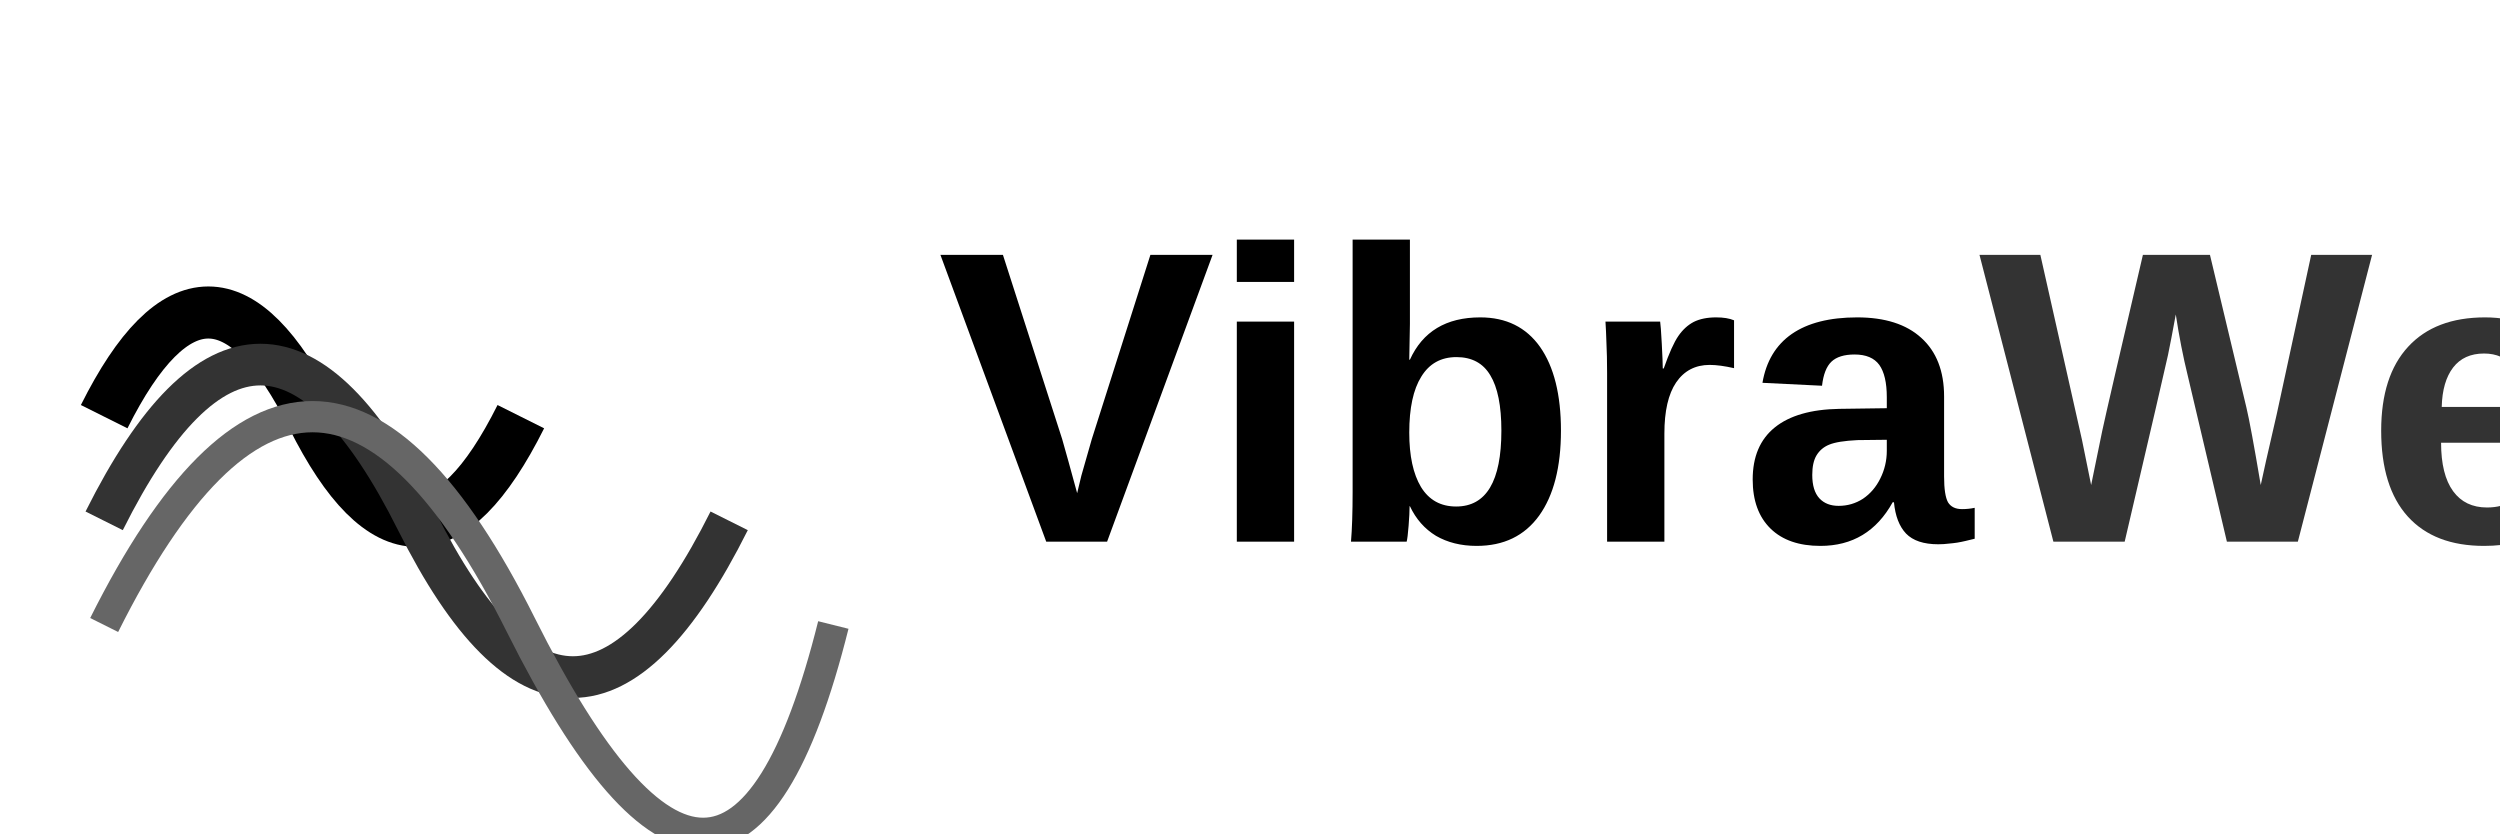
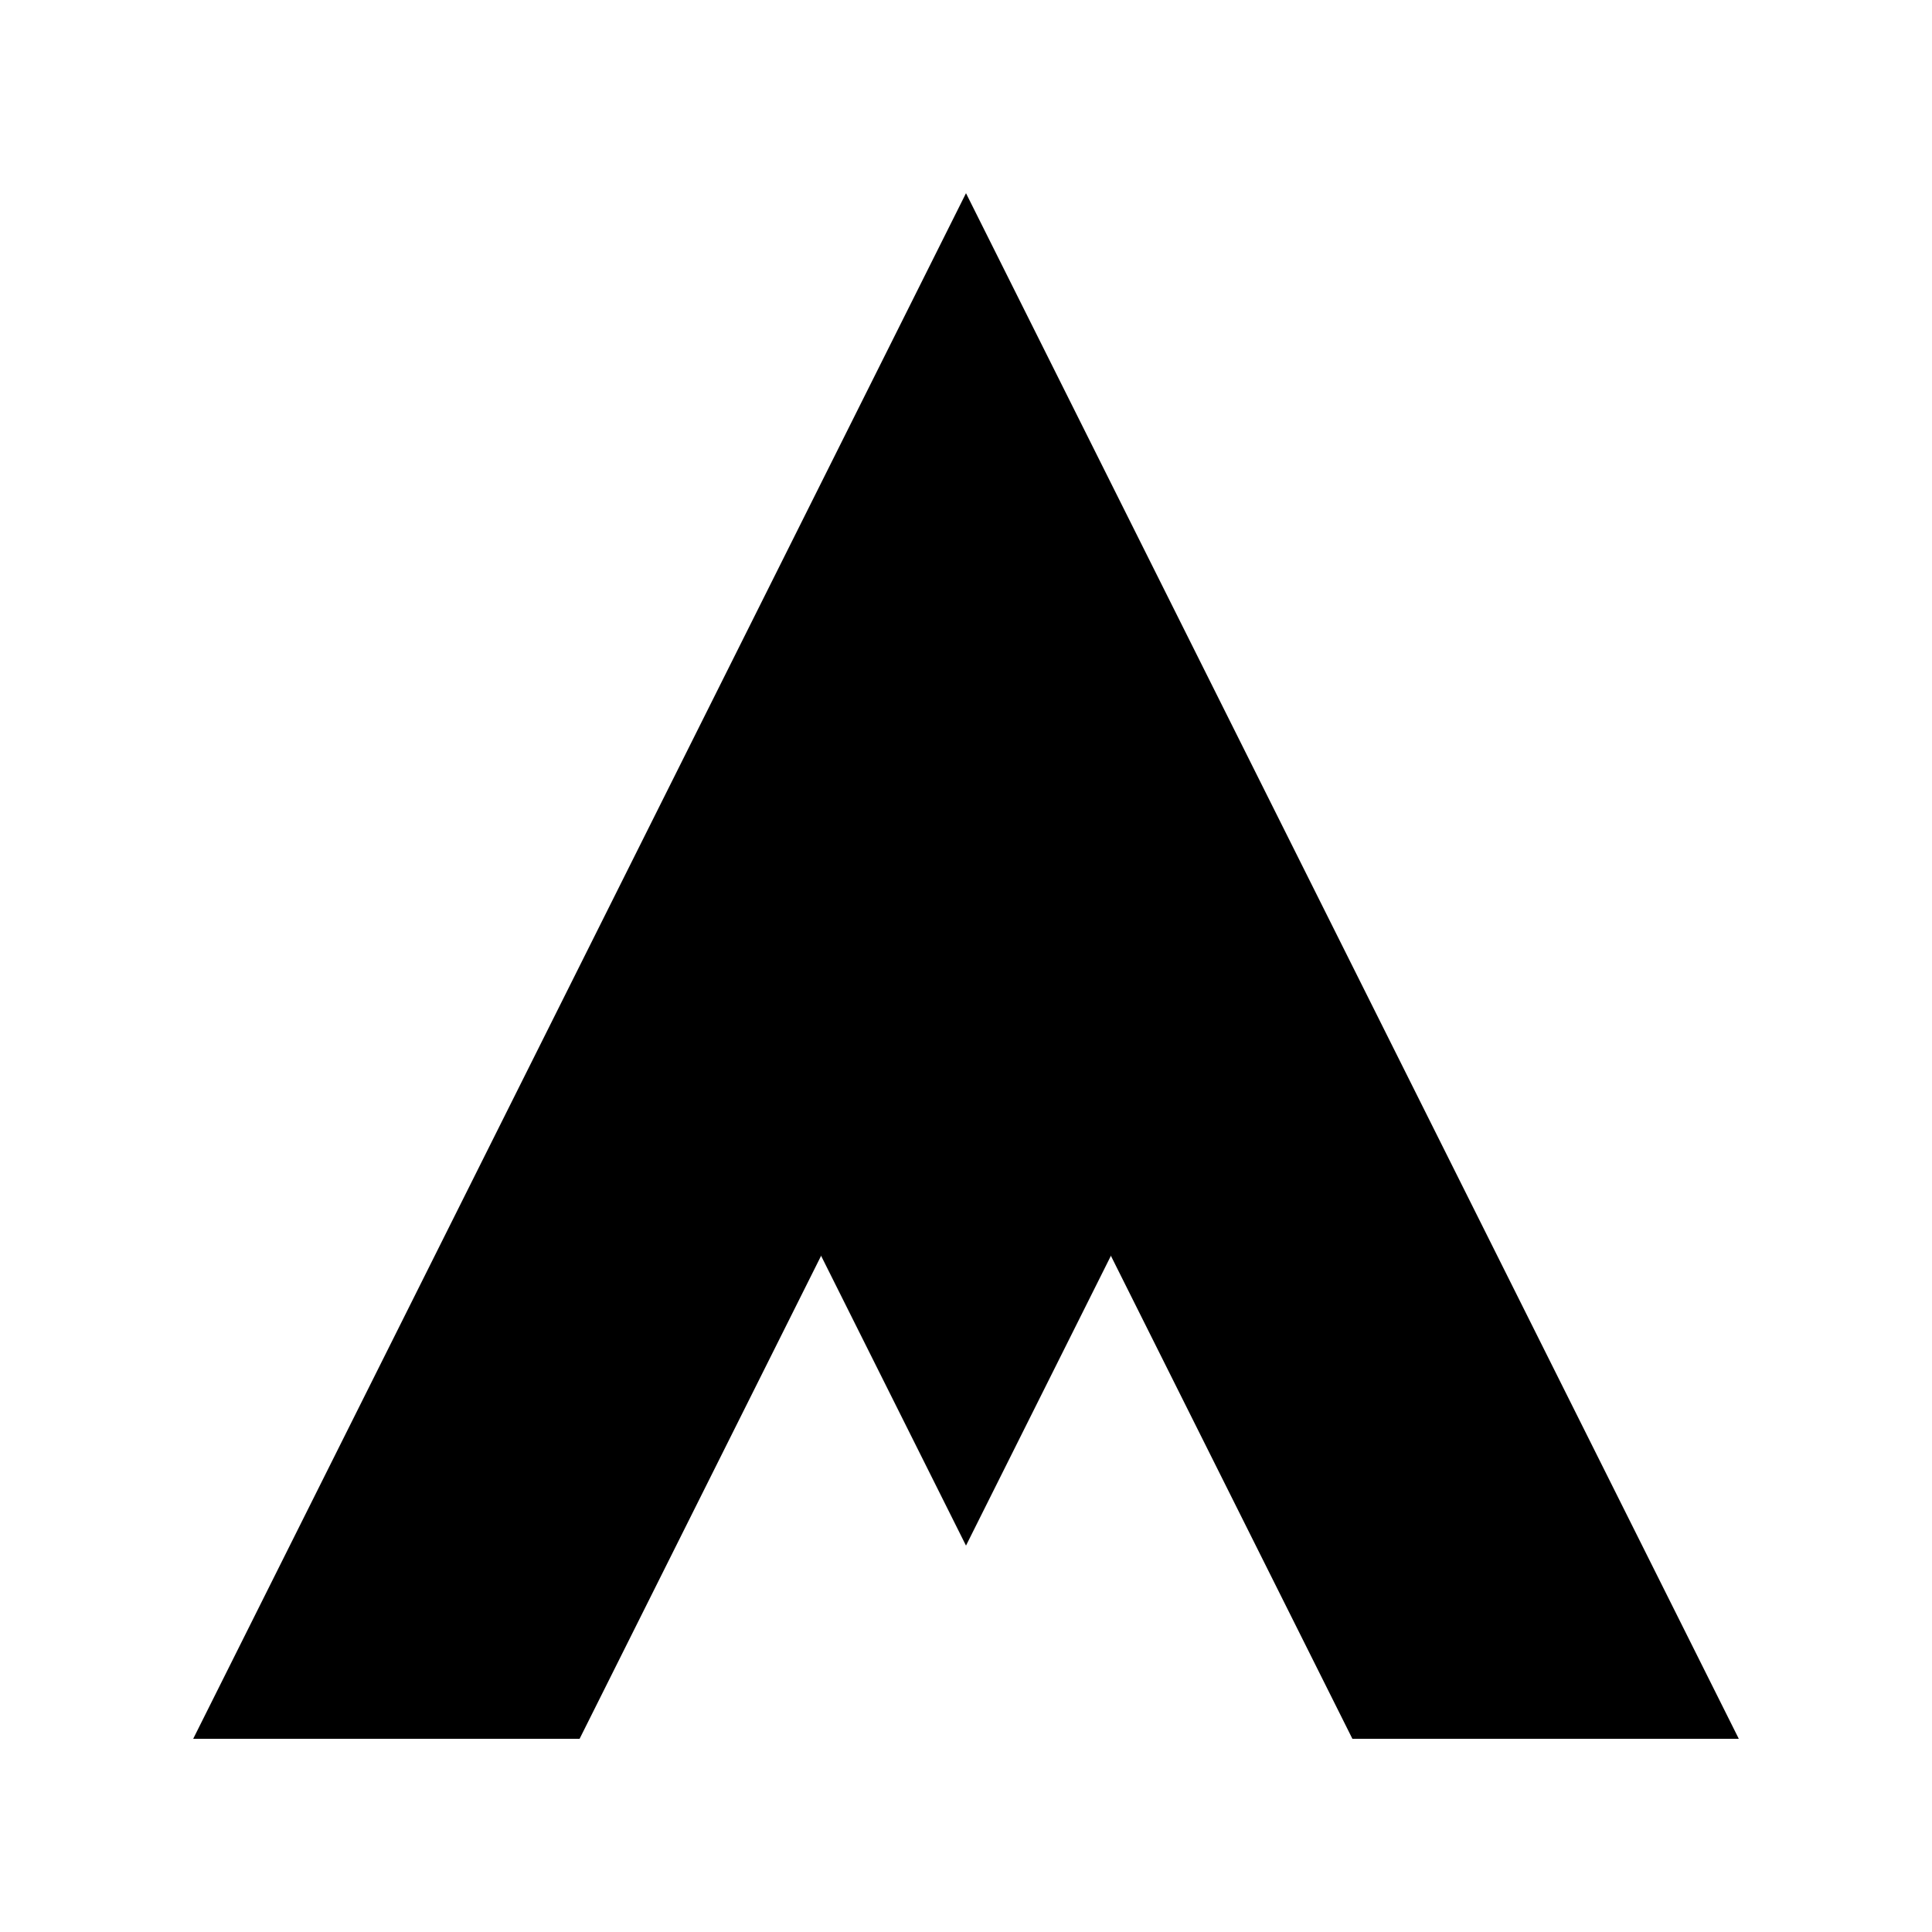
- <svg xmlns="http://www.w3.org/2000/svg" width="120" height="40" viewBox="0 0 120 40">
-   <text x="45" y="26" font-family="Arial, sans-serif" font-weight="bold" font-size="20" fill="#000000">Vibra</text>
-   <text x="95" y="26" font-family="Arial, sans-serif" font-weight="bold" font-size="20" fill="#333333">Web</text>
-   <g>
-     <path d="M5 20 Q 10 10, 15 20 T 25 20" stroke="#000000" stroke-width="2.5" fill="none" />
-     <path d="M5 25 Q 12.5 10, 20 25 T 35 25" stroke="#333333" stroke-width="2" fill="none" />
-     <path d="M5 30 Q 15 10, 25 30 T 40 30" stroke="#666666" stroke-width="1.5" fill="none" />
-   </g>
+ <svg xmlns="http://www.w3.org/2000/svg" width="500" height="500" viewBox="0 0 500 500" fill="none">
+   <path d="M250 50 L50 450 L150 450 L250 250 L350 450 L450 450 L250 50Z" fill="currentColor" />
+   <path d="M200 300 L250 400 L300 300 L250 200 L200 300Z" fill="currentColor" />
</svg>
